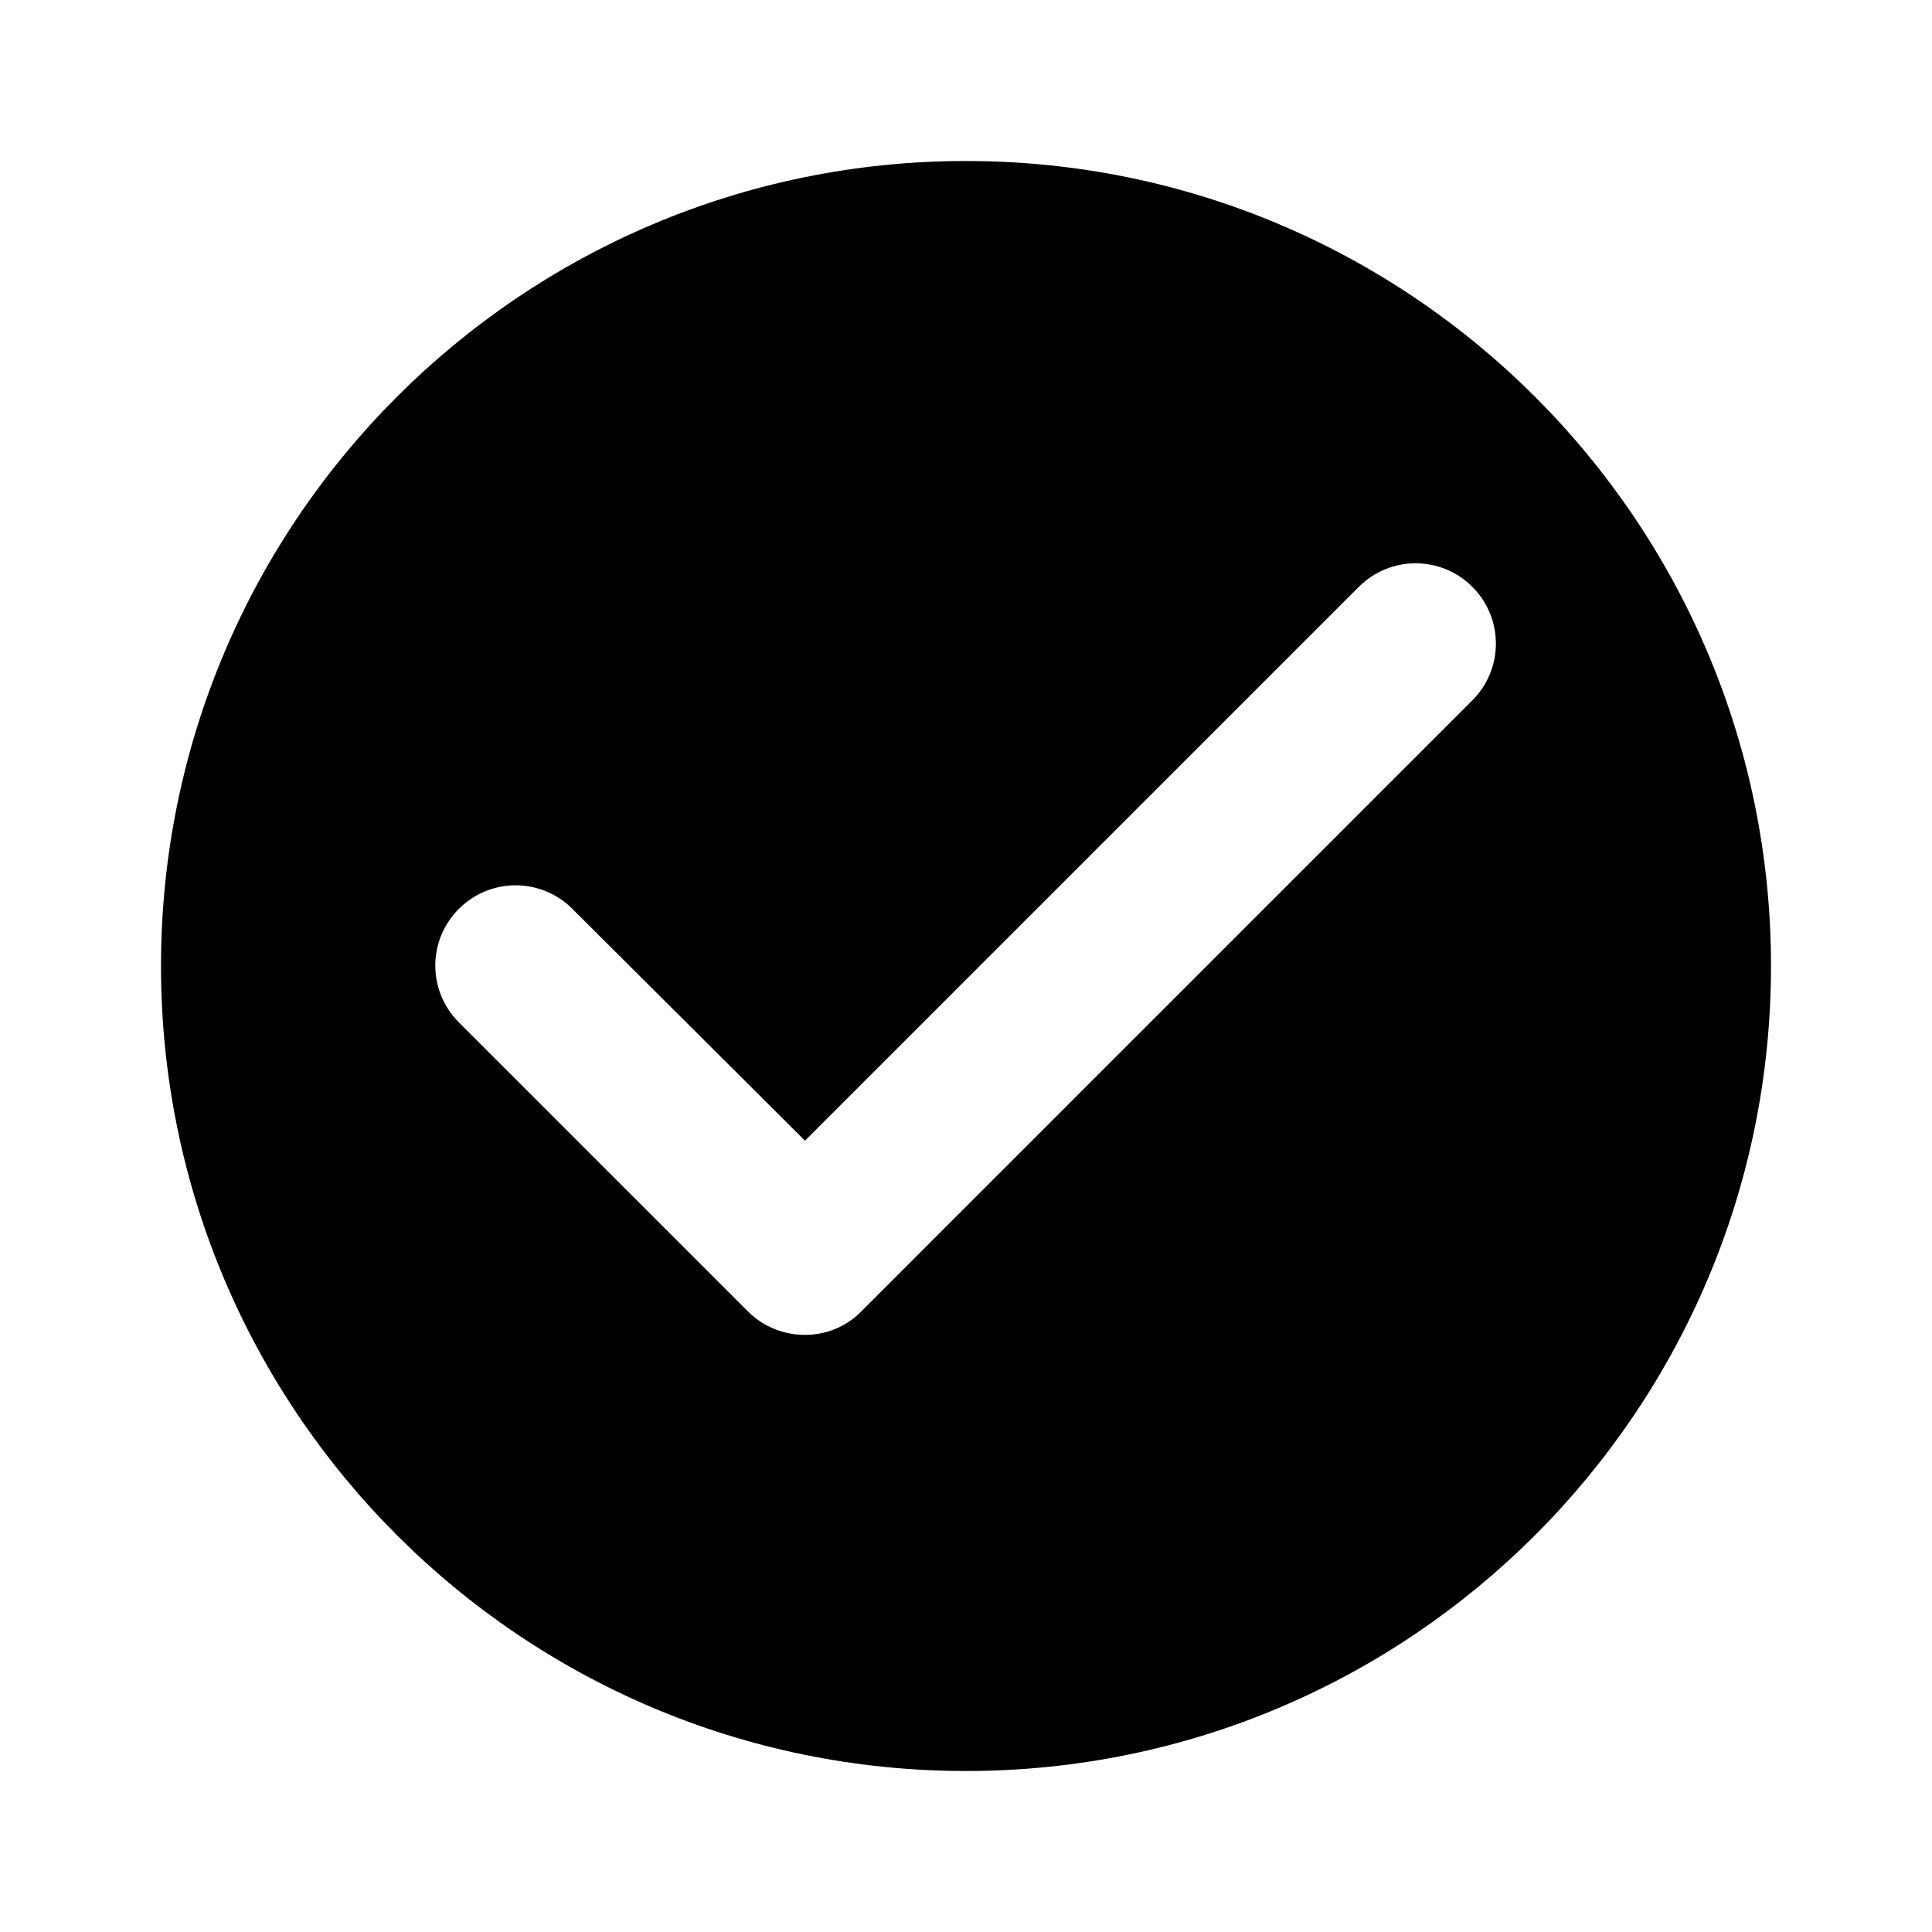
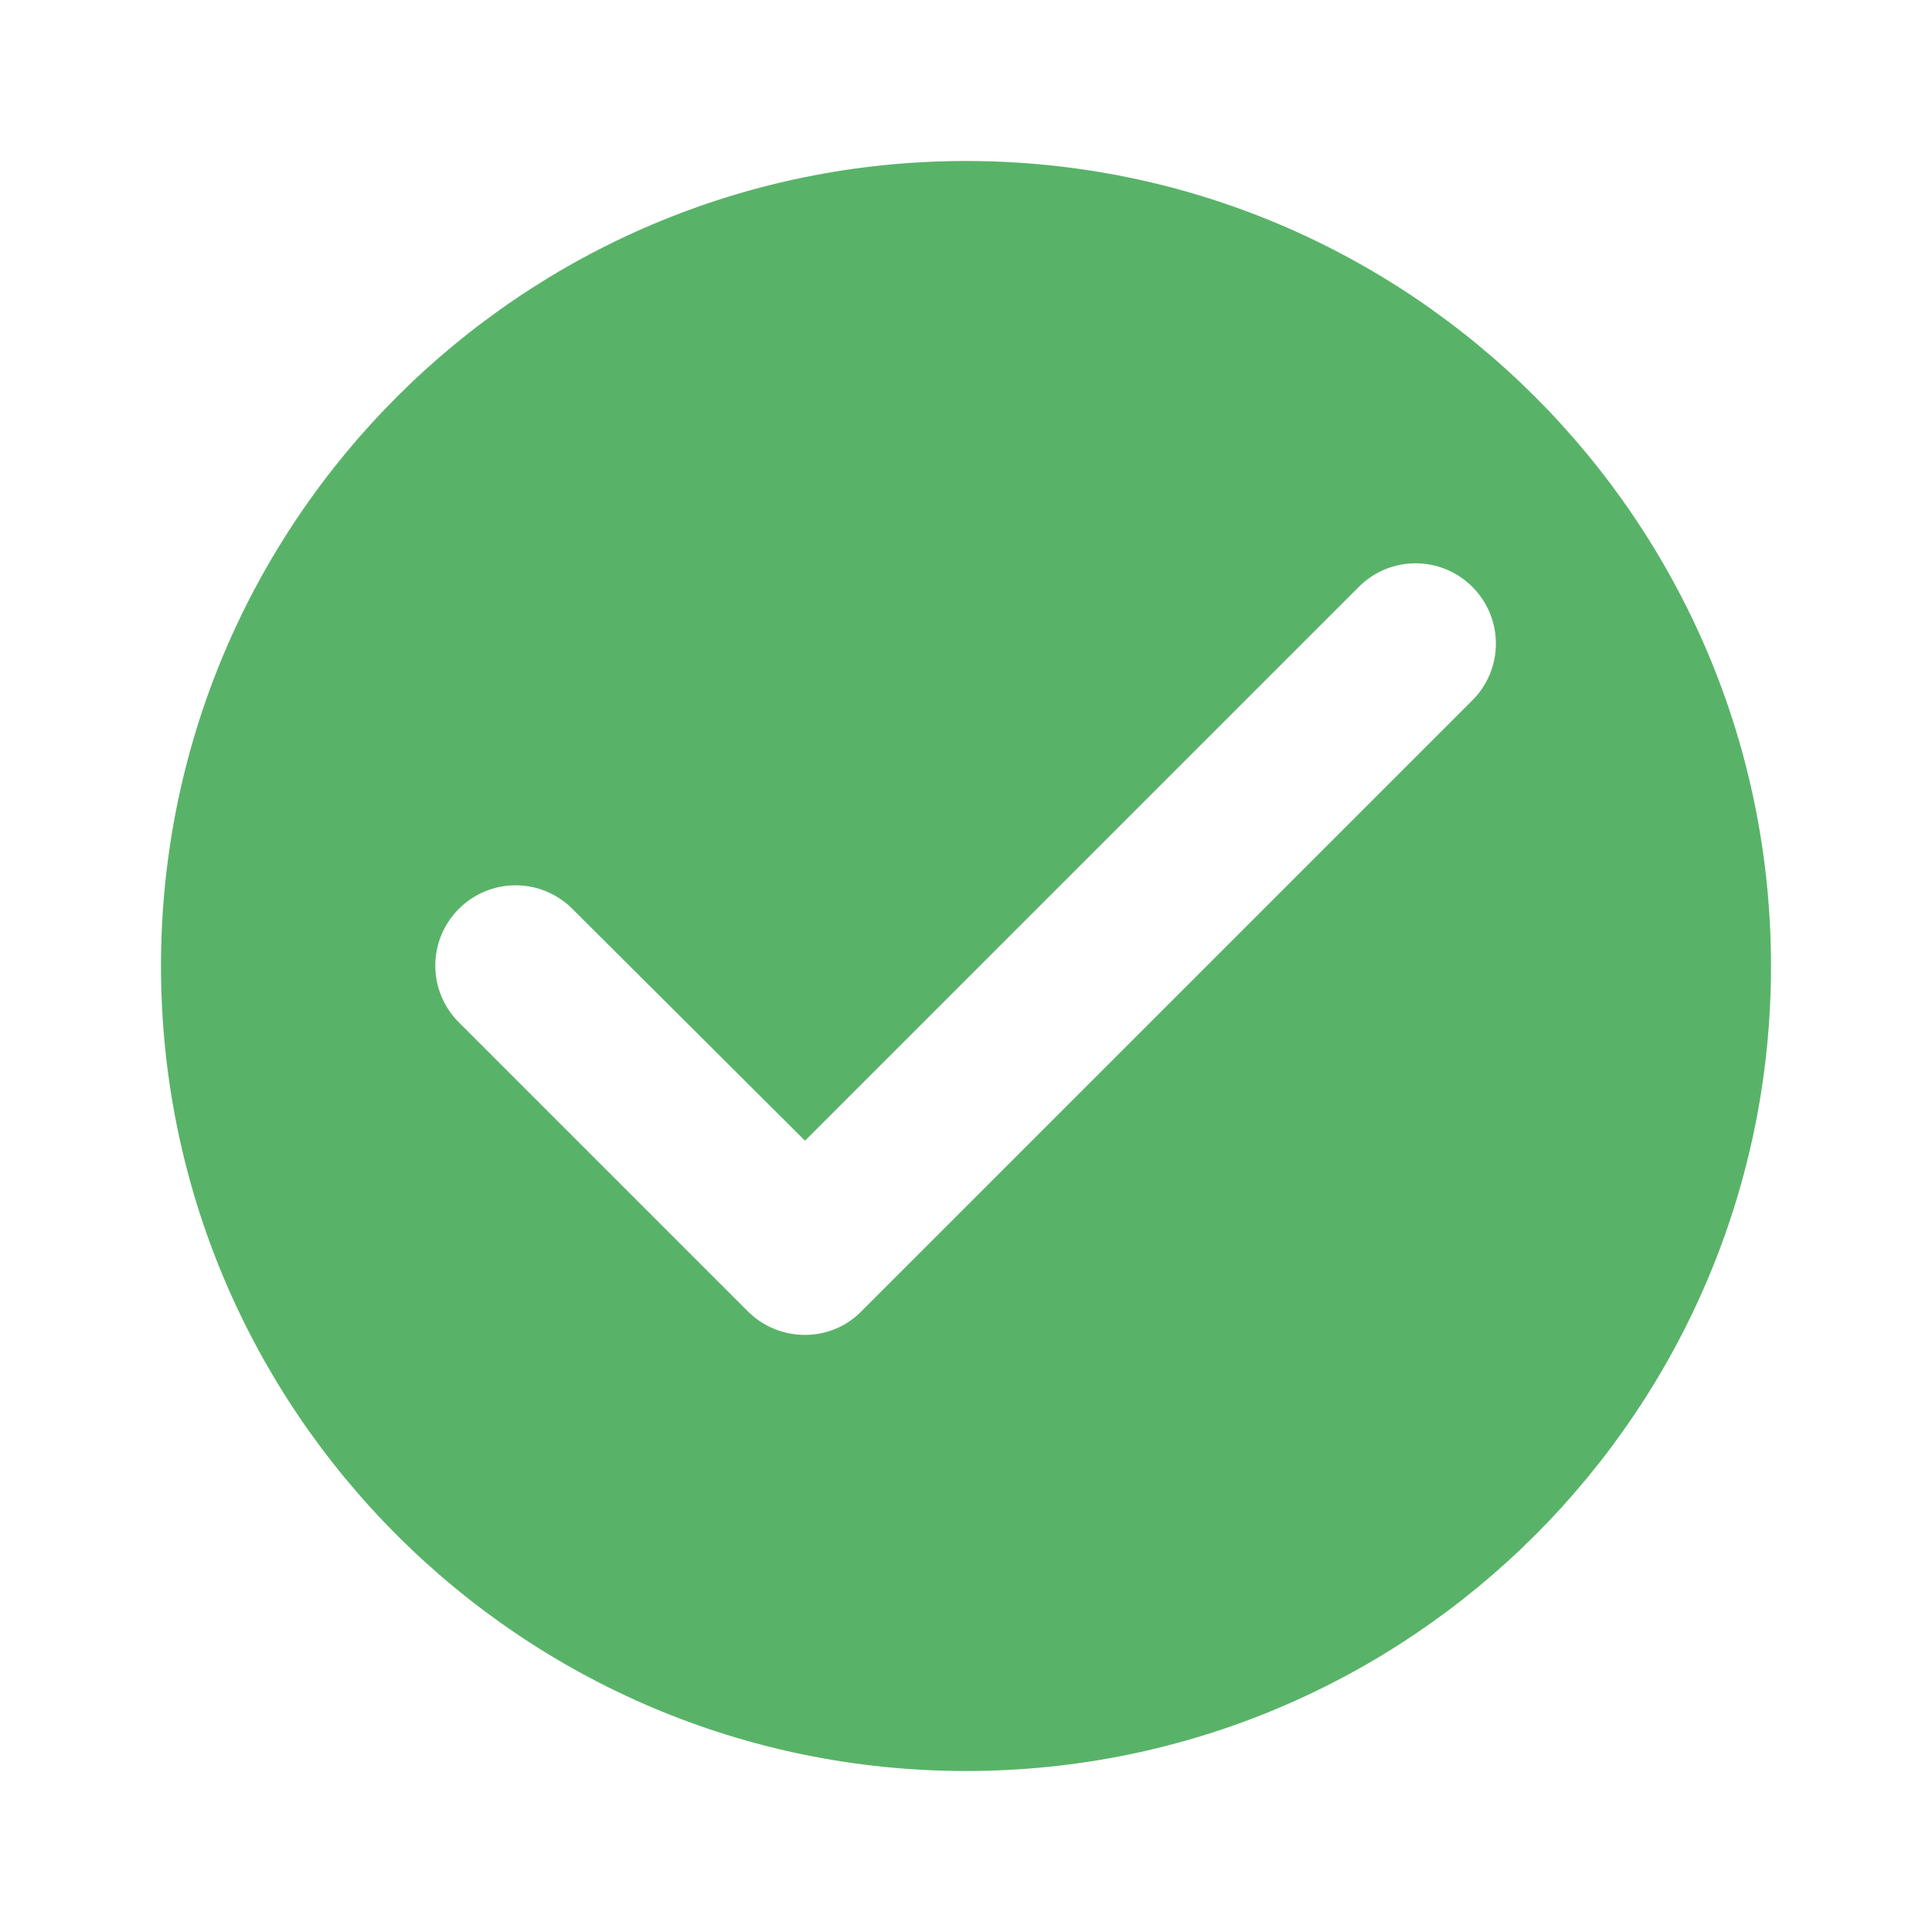
<svg xmlns="http://www.w3.org/2000/svg" width="24" height="24" viewBox="0 0 24 24">
  <path fill="none" d="M0 0h24v24H0V0z" />
-   <path d="M12 2C6.48 2 2 6.48 2 12s4.48 10 10 10 10-4.48 10-10S17.52 2 12 2zM9.29 16.29L5.7 12.7c-.39-.39-.39-1.02 0-1.41.39-.39 1.02-.39 1.41 0L10 14.17l6.88-6.88c.39-.39 1.02-.39 1.41 0 .39.39.39 1.02 0 1.41l-7.59 7.59c-.38.39-1.02.39-1.41 0z" />
+   <path d="M12 2C6.48 2 2 6.48 2 12s4.48 10 10 10 10-4.48 10-10S17.52 2 12 2zM9.29 16.29L5.7 12.7c-.39-.39-.39-1.02 0-1.41.39-.39 1.02-.39 1.41 0L10 14.17l6.88-6.88c.39-.39 1.02-.39 1.41 0 .39.39.39 1.02 0 1.41l-7.59 7.59c-.38.39-1.02.39-1.41 0z" fill="#58b368" />
</svg>
